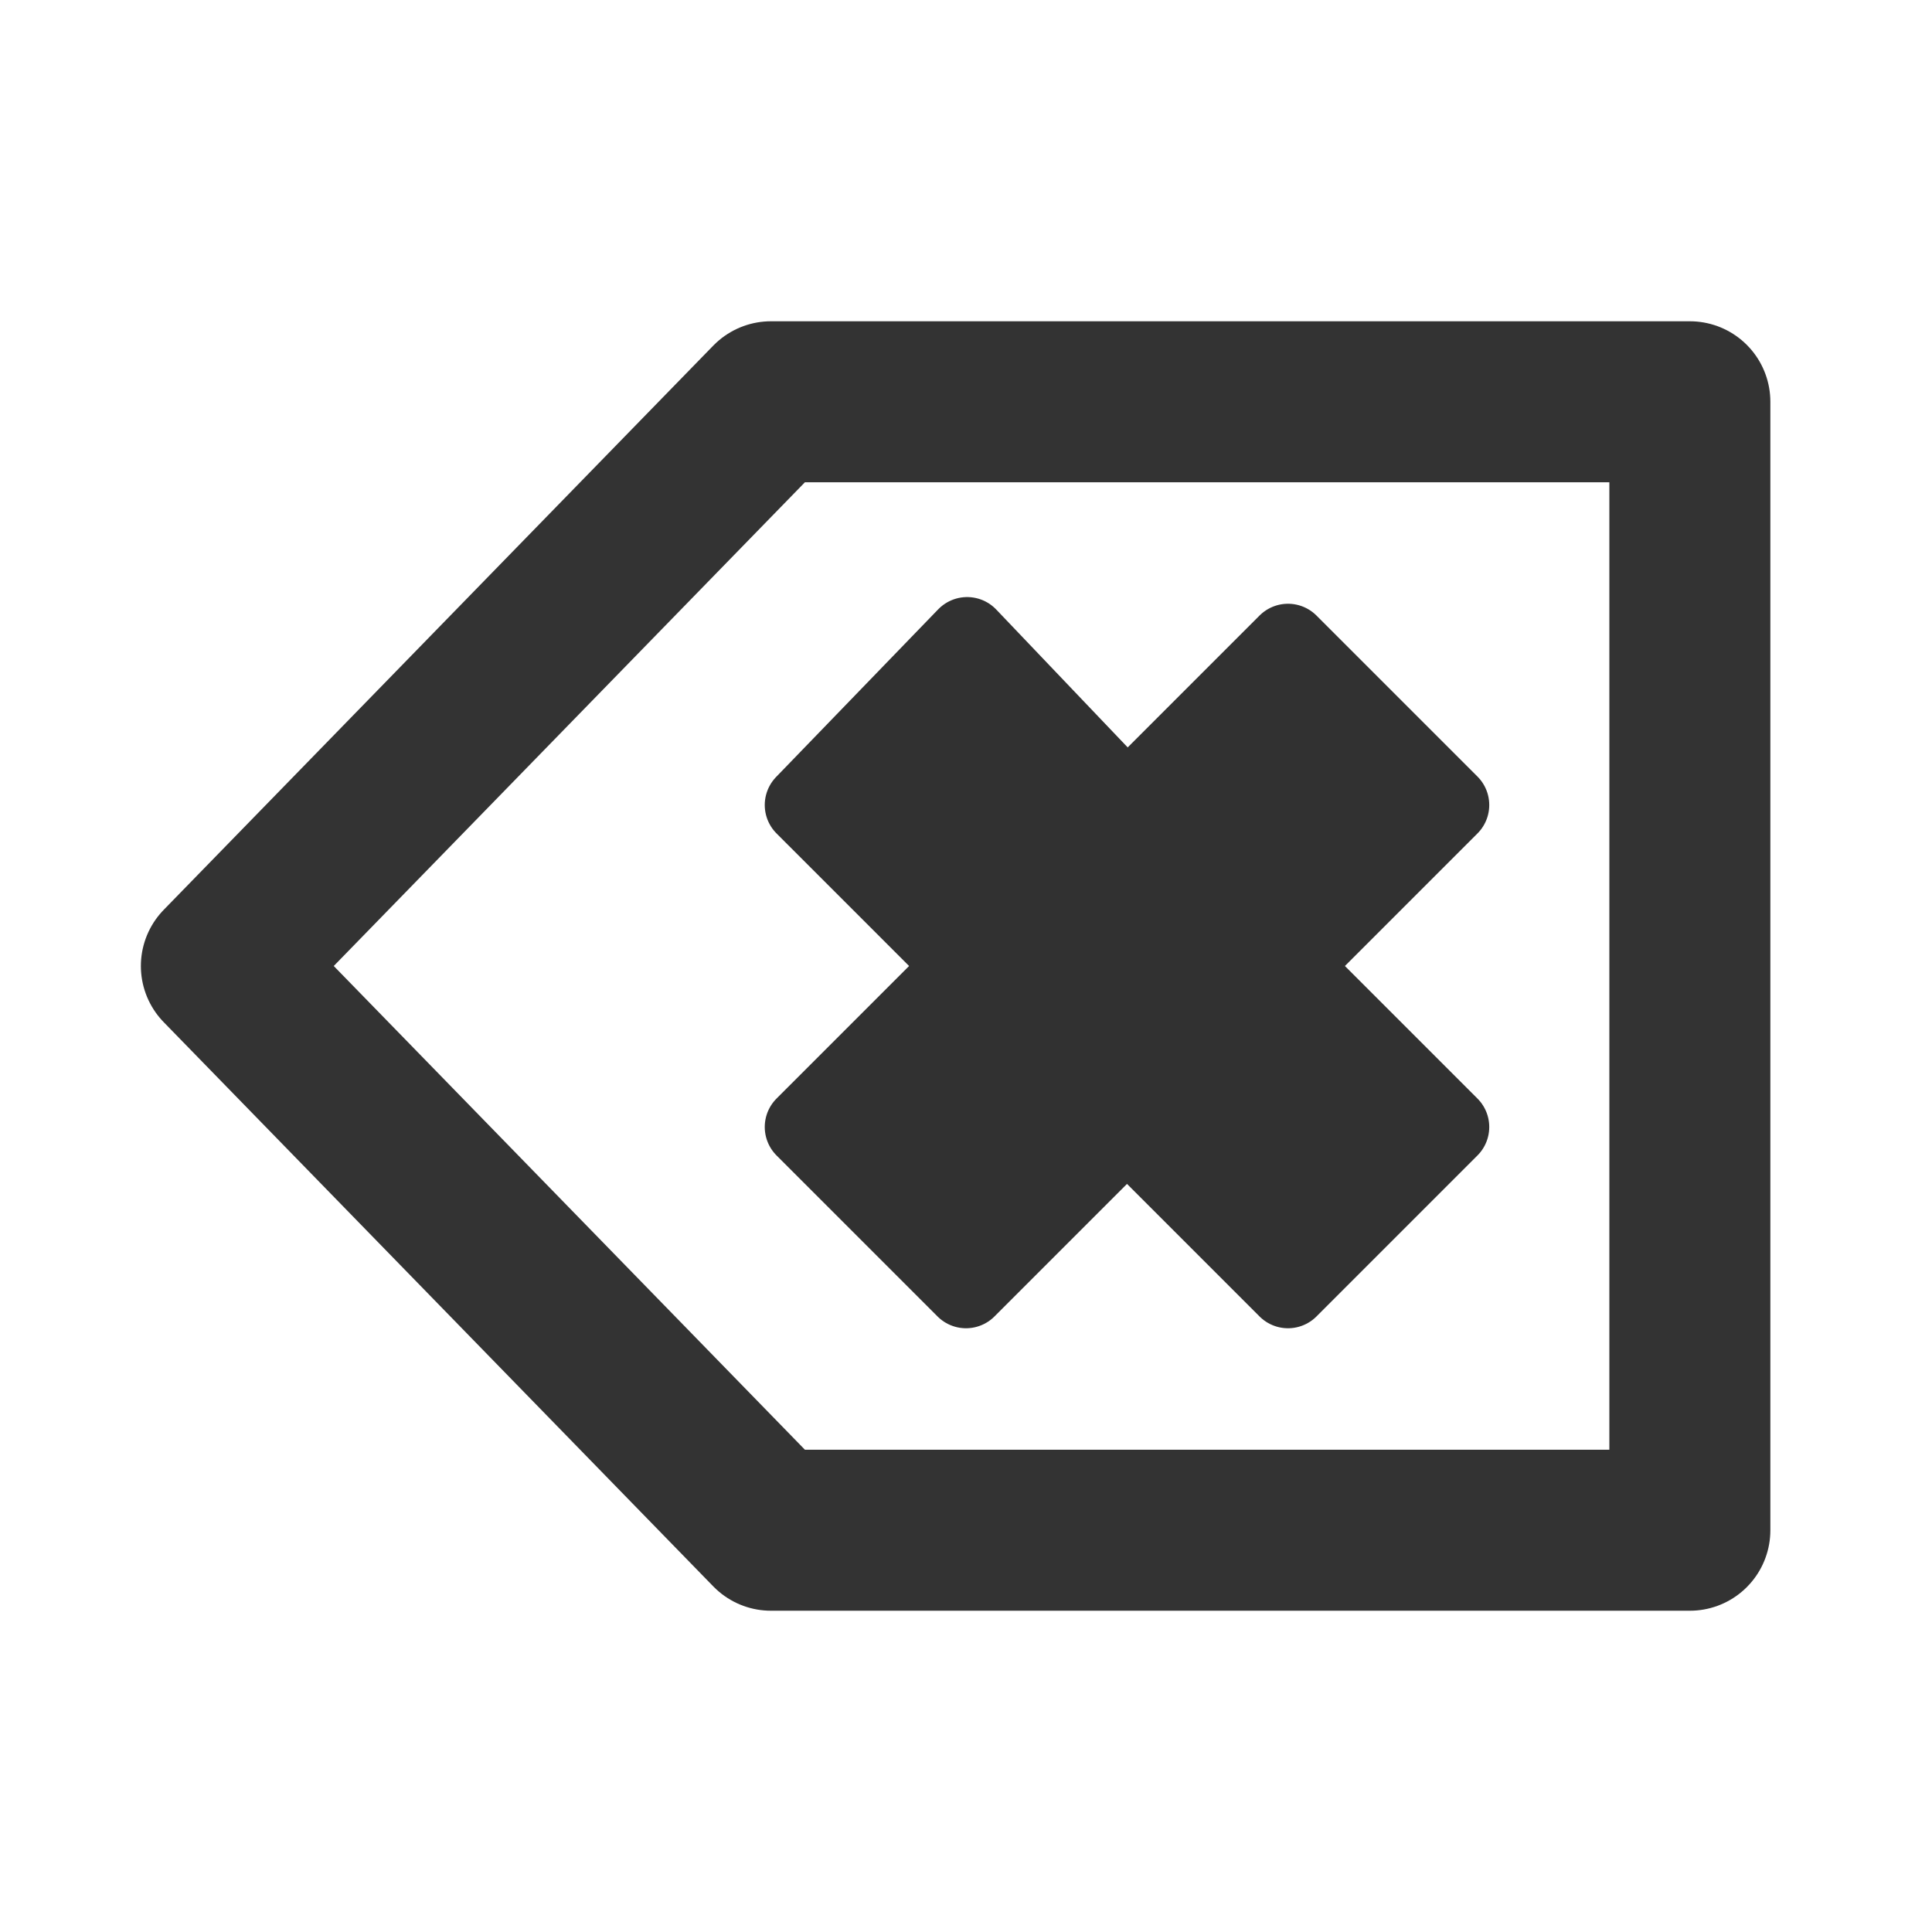
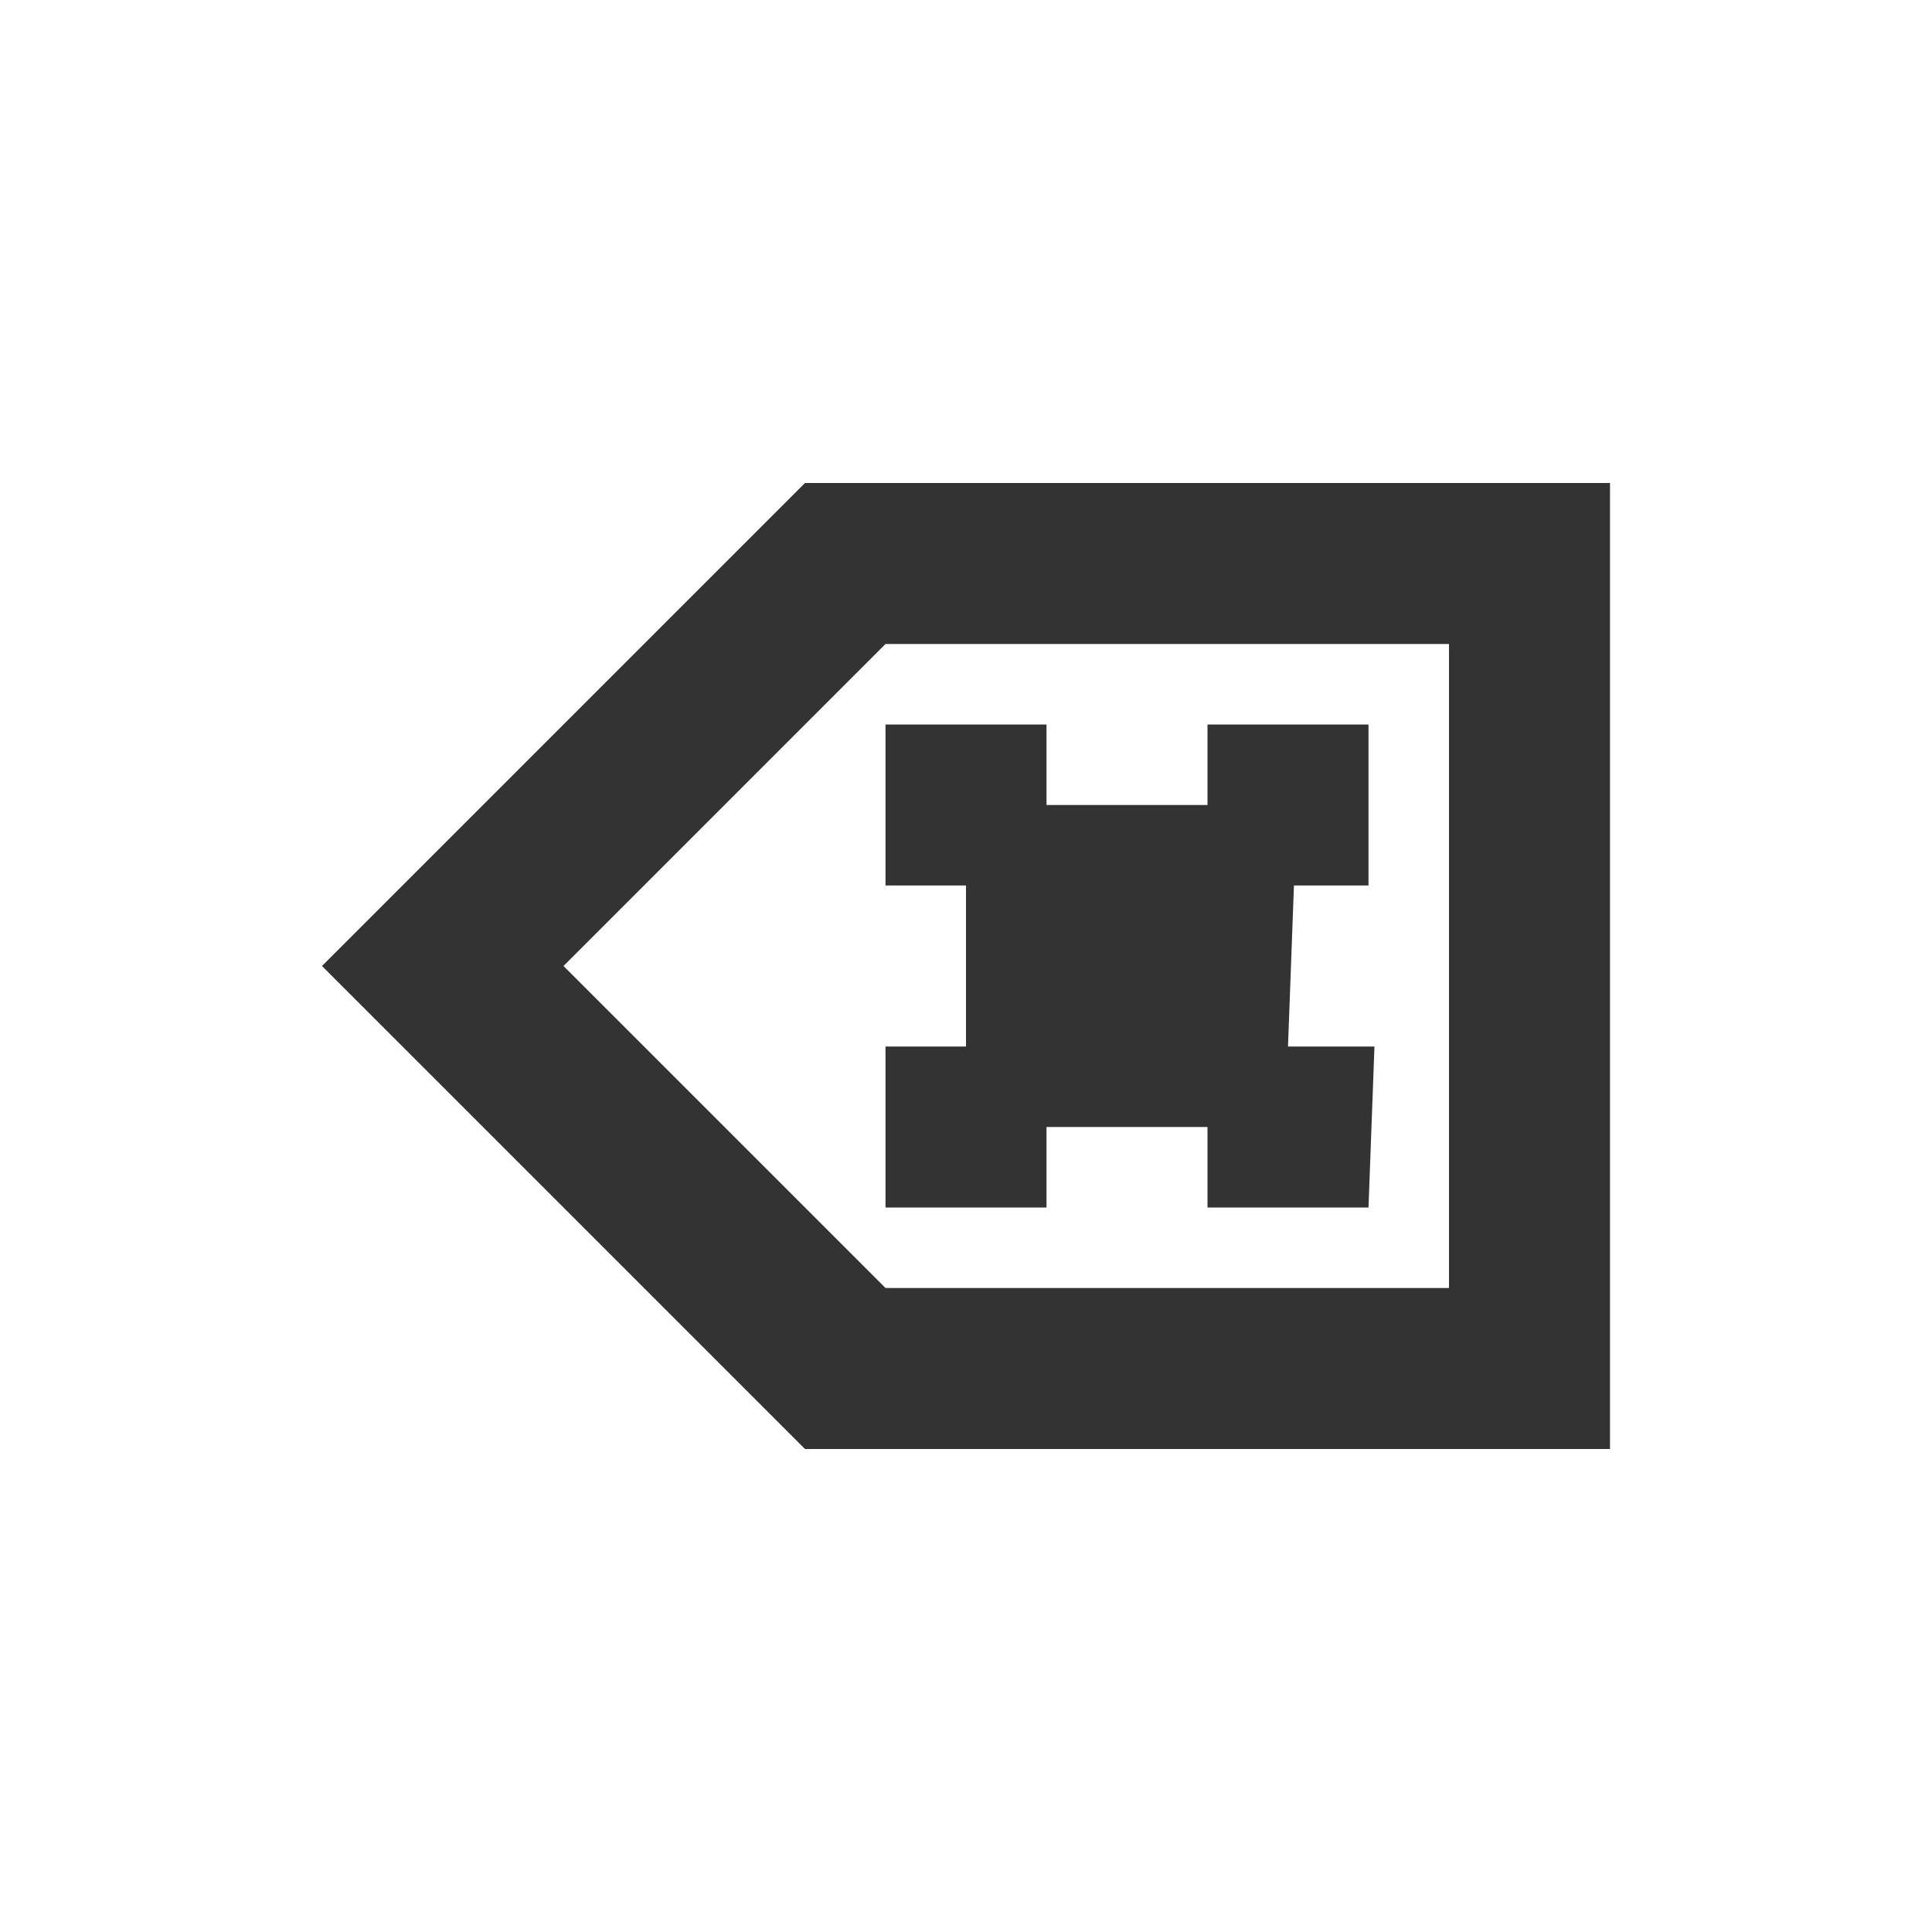
<svg xmlns="http://www.w3.org/2000/svg" xmlns:xlink="http://www.w3.org/1999/xlink" id="svg3275" height="24" width="24" version="1.0">
  <defs id="defs3277">
    <radialGradient id="radialGradient2469" gradientUnits="userSpaceOnUse" cy="4.625" cx="62.625" gradientTransform="matrix(2.1647,0,0,0.75294,-111.56,36.518)" r="10.625">
      <stop id="stop8840" offset="0" />
      <stop id="stop8842" style="stop-opacity:0" offset="1" />
    </radialGradient>
    <linearGradient id="linearGradient2452" y2="34.225" gradientUnits="userSpaceOnUse" x2="24.104" gradientTransform="matrix(1.8451,0,0,1.834,-20.057,-17.214)" y1="15.181" x1="24.104">
      <stop id="stop2266" style="stop-color:#d7e866" offset="0" />
      <stop id="stop2268" style="stop-color:#8cab2a" offset="1" />
    </linearGradient>
    <linearGradient id="linearGradient3269" y2="45" gradientUnits="userSpaceOnUse" x2="24" y1="5" x1="24">
      <stop id="stop3261" style="stop-color:#fff" offset="0" />
      <stop id="stop3263" style="stop-color:#fff;stop-opacity:0" offset="1" />
    </linearGradient>
    <radialGradient xlink:href="#linearGradient2499" id="radialGradient5966" gradientUnits="userSpaceOnUse" gradientTransform="matrix(1.226924,0,0,0.9913394,-14.52316,8.559101)" cx="64.808" cy="1019.362" fx="64.808" fy="991.862" r="61.016" />
    <linearGradient x1="63.397" y1="-12.489" gradientTransform="matrix(2.8014,0,0,2.8014,-142.25,43.835)" x2="63.397" gradientUnits="userSpaceOnUse" y2="5.468" id="linearGradient2499">
      <stop offset="0" style="stop-color:#ffffff;stop-opacity:0;" id="stop4875" />
      <stop id="stop3899" style="stop-color:#ffffff;stop-opacity:0;" offset="0.705" />
      <stop offset="1" style="stop-color:#ffffff;stop-opacity:1;" id="stop4877" />
    </linearGradient>
  </defs>
-   <path style="opacity:0.806;fill:#000000;fill-opacity:1;stroke:#000000;stroke-width:1;stroke-linecap:round;stroke-linejoin:round;stroke-miterlimit:4;stroke-opacity:1;stroke-dasharray:none" d="m 10,10 2,2 -2,2 2,2 2,-2 2,2 2,-2 -2,-2 2,-2 -2,-2 -2,2 -1.986,-2.083 z" id="rect2999" />
-   <path style="opacity:0.8;fill:none;stroke:#000000;stroke-width:2;stroke-linecap:round;stroke-linejoin:round;stroke-miterlimit:4;stroke-opacity:1;stroke-dasharray:none" d="m 2.75,12 6.827,-7.009 11.415,0 0,14.018 -11.415,0 z" id="path2997" />
+   <path style="fill:#000000;fill-opacity:1;stroke:none;opacity:0.8" d="m 10,6 -6,6 6,6 10,0 0,-12 z m 1,2 7,0 0,8 -7,0 -4,-4 z" id="path2998" />
+   <path style="opacity:0.8;fill:#000000;fill-opacity:1;stroke:none" d="m 11,9 0,2 1,0 0,2 -1,0 0,2 2,0 0,-1 2,0 0,1 2,0 0.074,-2 L 16,13 16.074,11 17,11 l 0,-2 -2,0 0,1 -2,0 0,-1 z" id="path3771" />
</svg>
